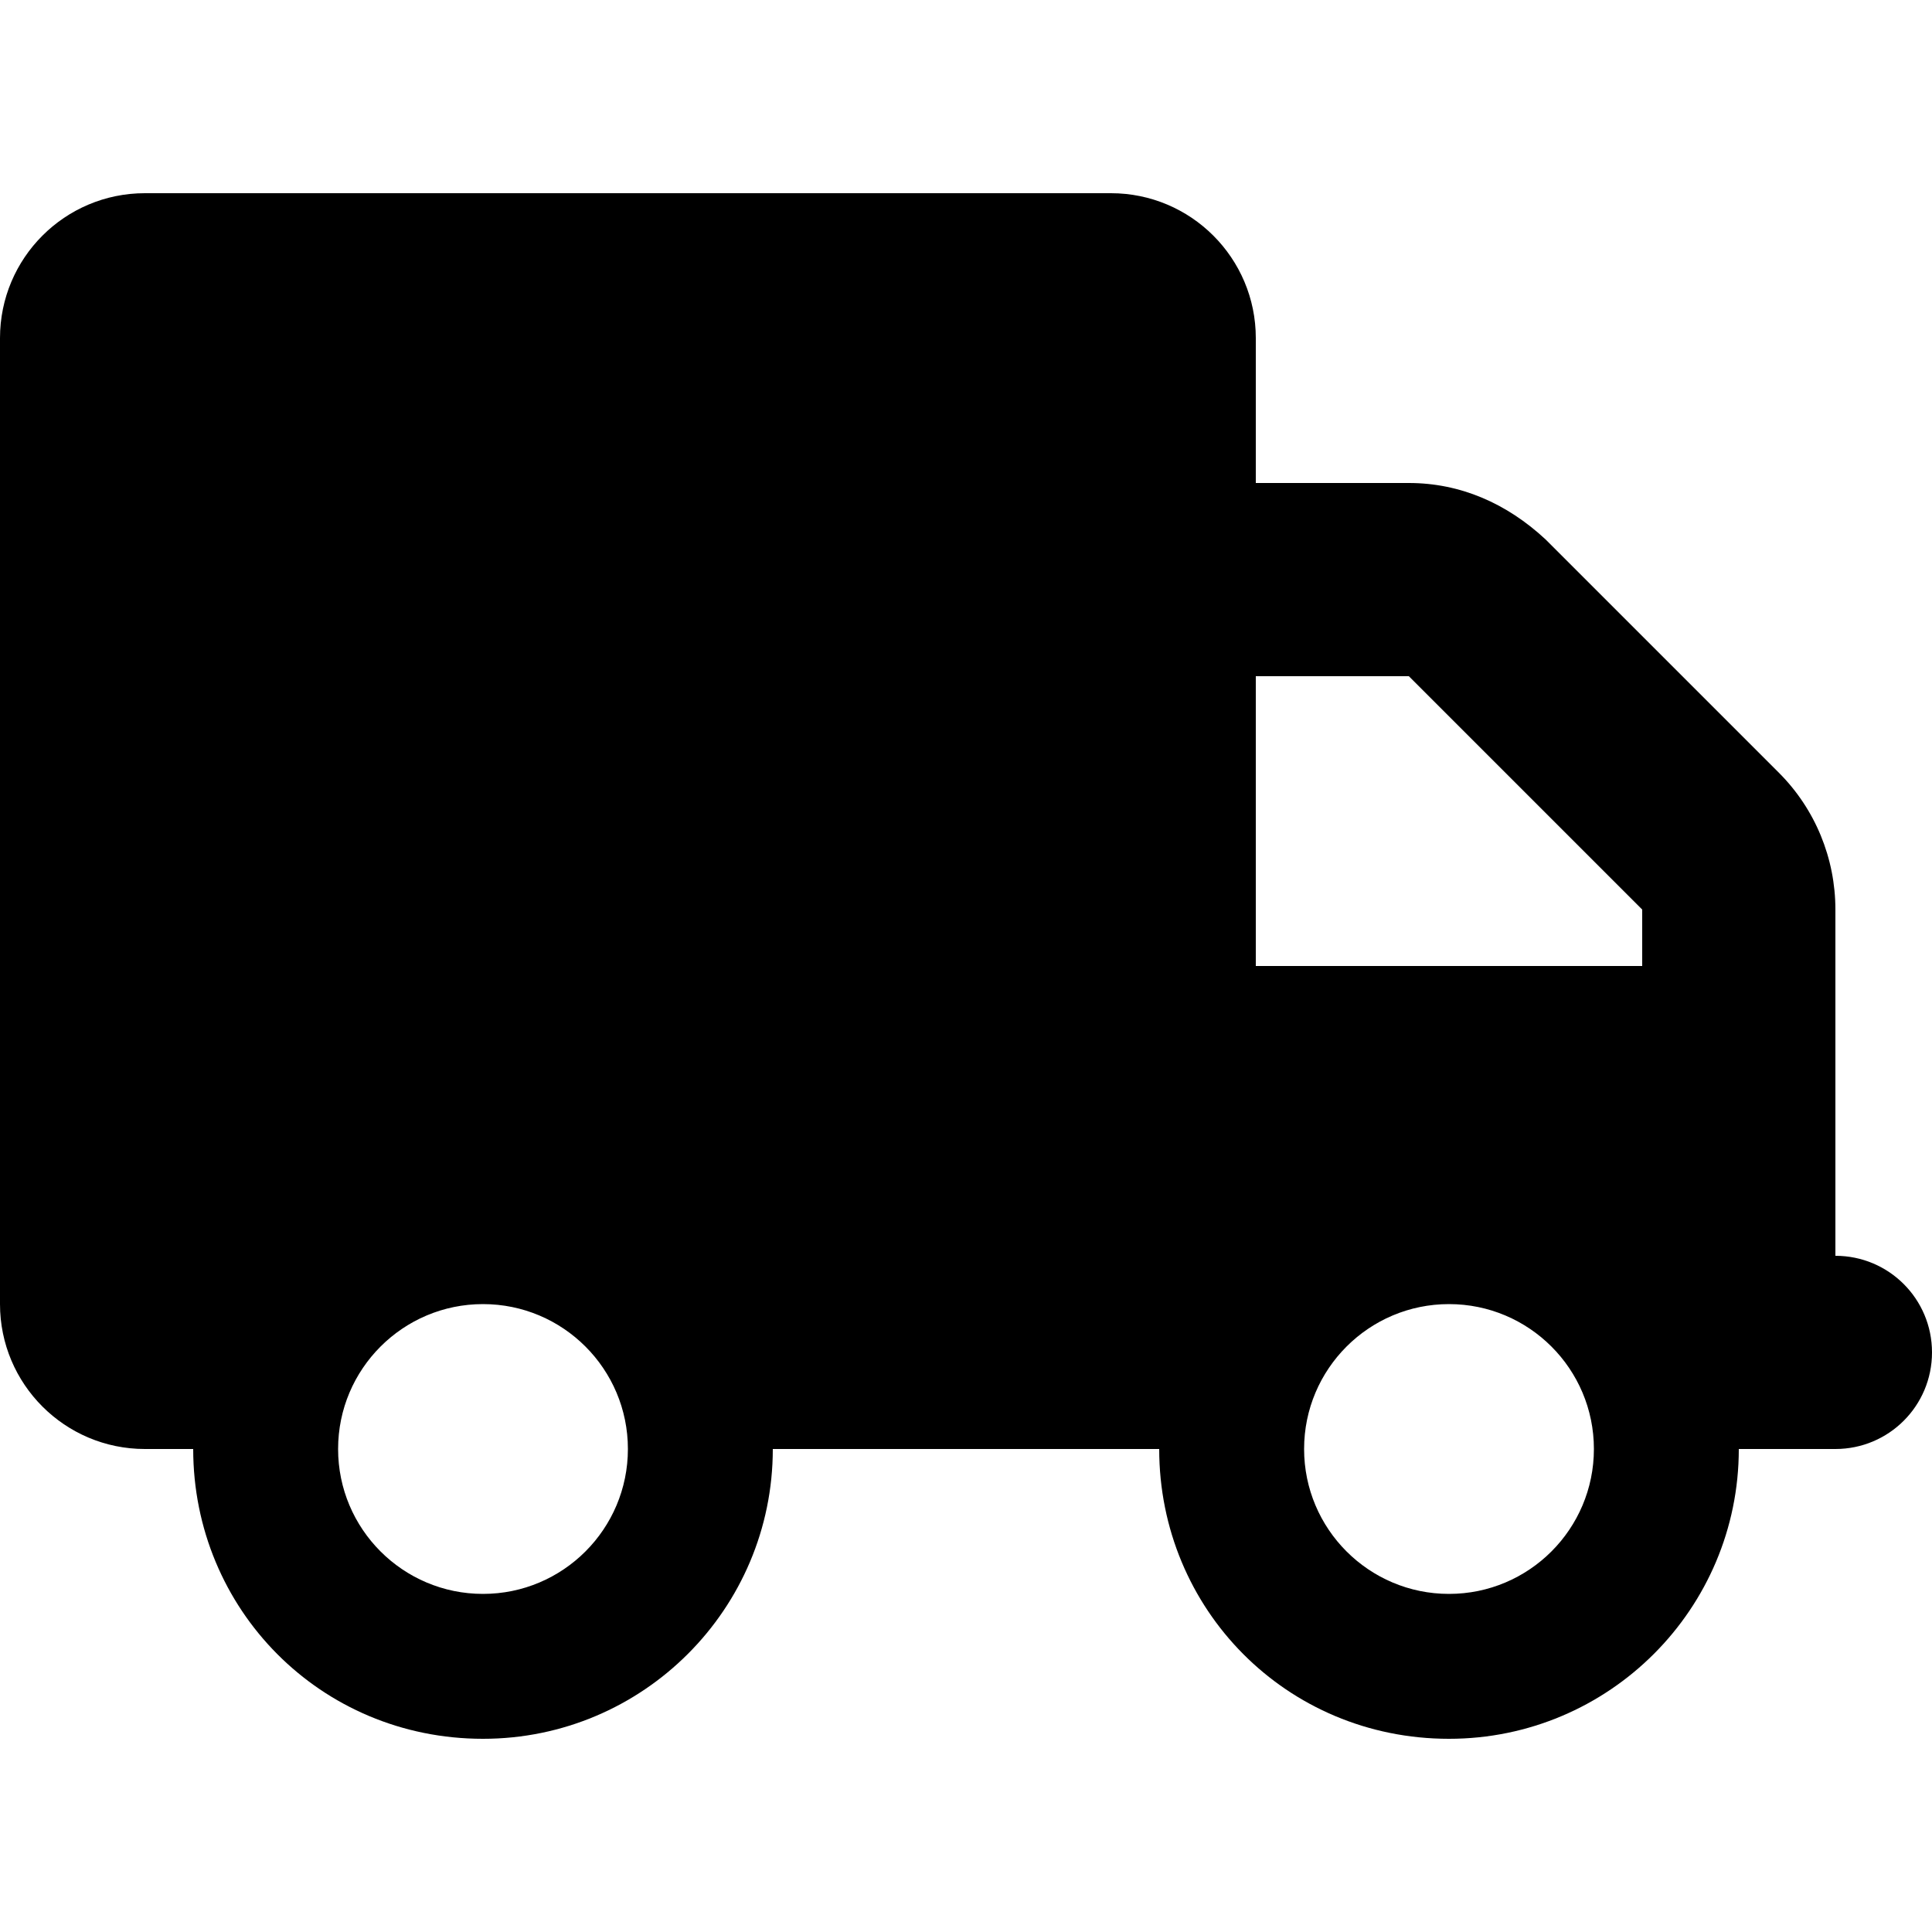
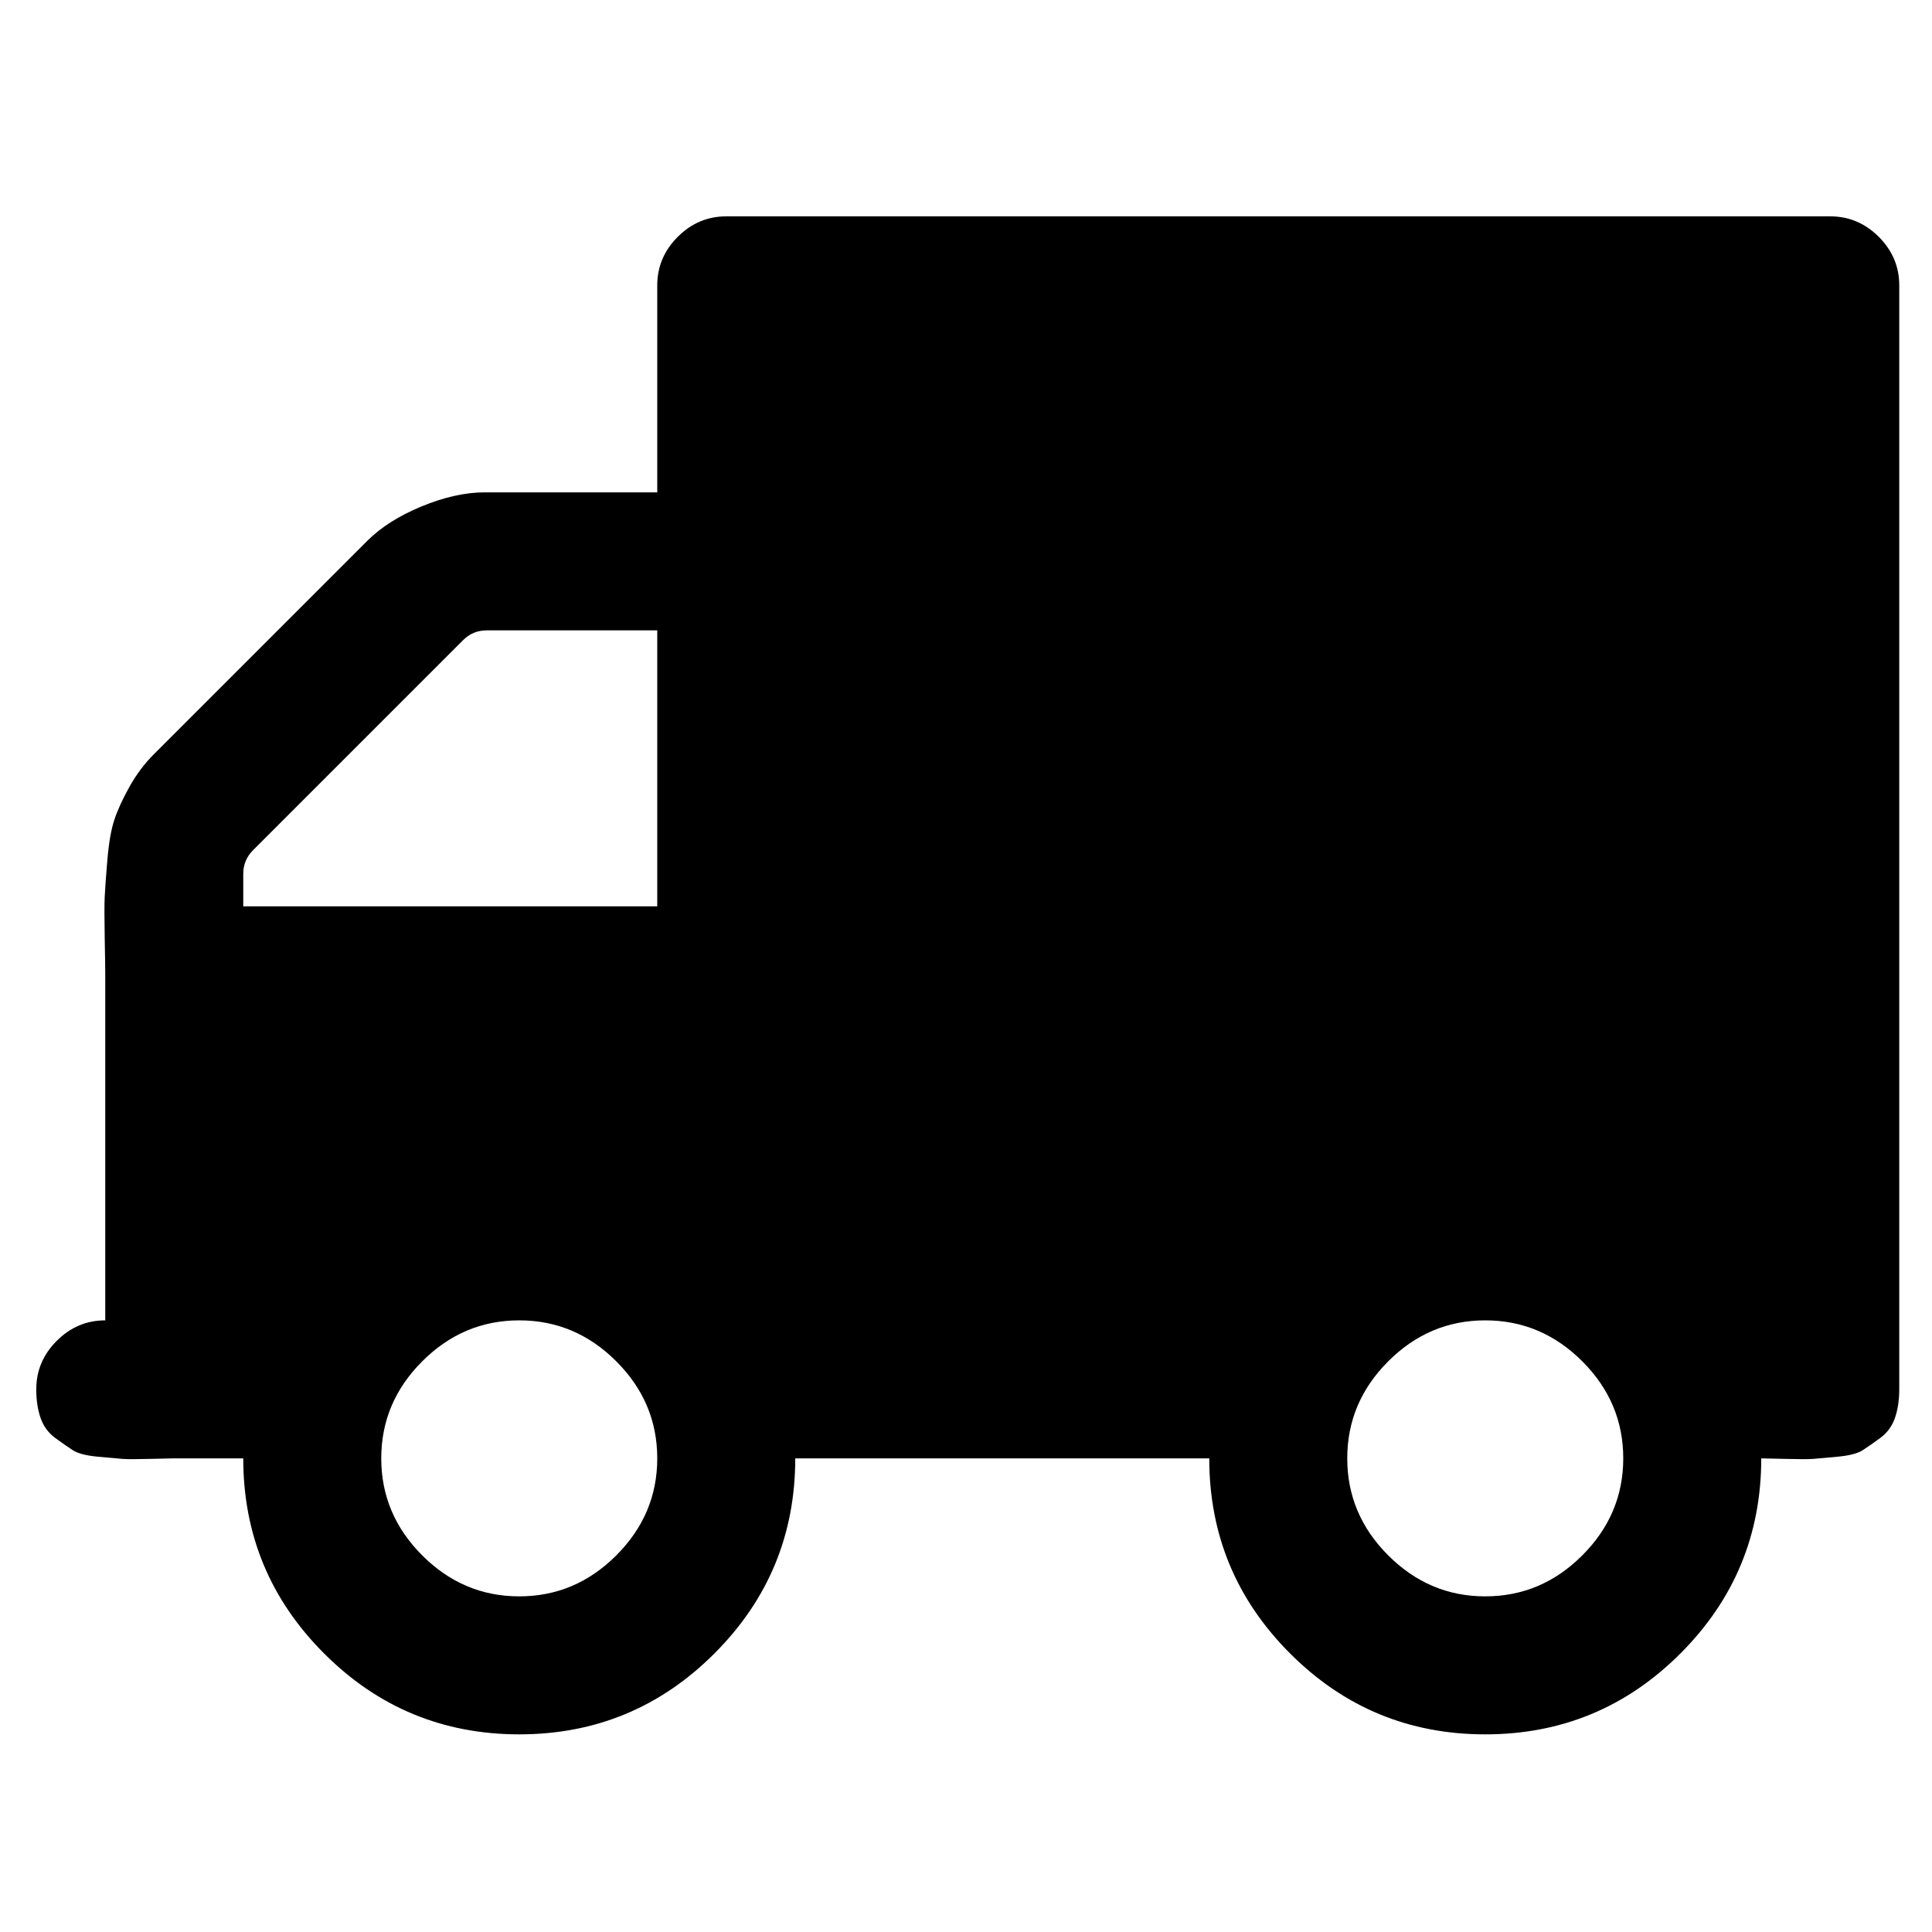
- <svg xmlns="http://www.w3.org/2000/svg" width="15" height="15" viewBox="0 0 640 512">
-   <path d="M368 0C394.5 0 416 21.49 416 48V96H466.7C483.7 96 499.1 102.7 512 114.7L589.3 192C601.3 204 608 220.3 608 237.3V352C625.7 352 640 366.3 640 384C640 401.7 625.7 416 608 416H576C576 469 533 512 480 512C426.1 512 384 469 384 416H256C256 469 213 512 160 512C106.1 512 64 469 64 416H48C21.49 416 0 394.5 0 368V48C0 21.49 21.49 0 48 0H368zM416 160V256H544V237.3L466.7 160H416zM160 368C133.5 368 112 389.5 112 416C112 442.5 133.5 464 160 464C186.5 464 208 442.5 208 416C208 389.5 186.5 368 160 368zM480 464C506.5 464 528 442.5 528 416C528 389.5 506.5 368 480 368C453.5 368 432 389.5 432 416C432 442.5 453.5 464 480 464z" />
+ <svg xmlns="http://www.w3.org/2000/svg" width="15" height="15" viewBox="0 -256 1792 1792" id="svg3643" version="1.1">
+   <defs id="defs3651" />
+   <g transform="matrix(1,0,0,-1,-30.37288,1224.678)" id="g3645">
+     <path d="m 640,128 q 0,52 -38,90 -38,38 -90,38 -52,0 -90,-38 -38,-38 -38,-90 0,-52 38,-90 38,-38 90,-38 52,0 90,38 38,38 38,90 z M 256,640 H 640 V 896 H 482 q -13,0 -22,-9 L 265,692 q -9,-9 -9,-22 V 640 z M 1536,128 q 0,52 -38,90 -38,38 -90,38 -52,0 -90,-38 -38,-38 -38,-90 0,-52 38,-90 38,-38 90,-38 52,0 90,38 38,38 38,90 z m 256,1088 V 192 q 0,-15 -4,-26.5 -4,-11.5 -13.5,-18.5 -9.5,-7 -16.5,-11.5 -7,-4.5 -23.5,-6 -16.5,-1.5 -22.5,-2 -6,-0.5 -25.5,0 -19.5,0.5 -22.5,0.5 0,-106 -75,-181 -75,-75 -181,-75 -106,0 -181,75 -75,75 -75,181 H 768 q 0,-106 -75,-181 -75,-75 -181,-75 -106,0 -181,75 -75,75 -75,181 h -64 q -3,0 -22.5,-0.5 -19.5,-0.5 -25.5,0 -6,0.5 -22.5,2 Q 105,131 98,135.5 91,140 81.5,147 72,154 68,165.5 64,177 64,192 q 0,26 19,45 19,19 45,19 v 320 q 0,8 -0.5,35 -0.5,27 0,38 0.5,11 2.5,34.5 2,23.5 6.5,37 4.5,13.5 14,30.5 9.5,17 22.5,30 l 198,198 q 19,19 50.5,32 31.5,13 58.5,13 h 160 v 192 q 0,26 19,45 19,19 45,19 h 1024 q 26,0 45,-19 19,-19 19,-45 z" id="path3647" />
+   </g>
</svg>
